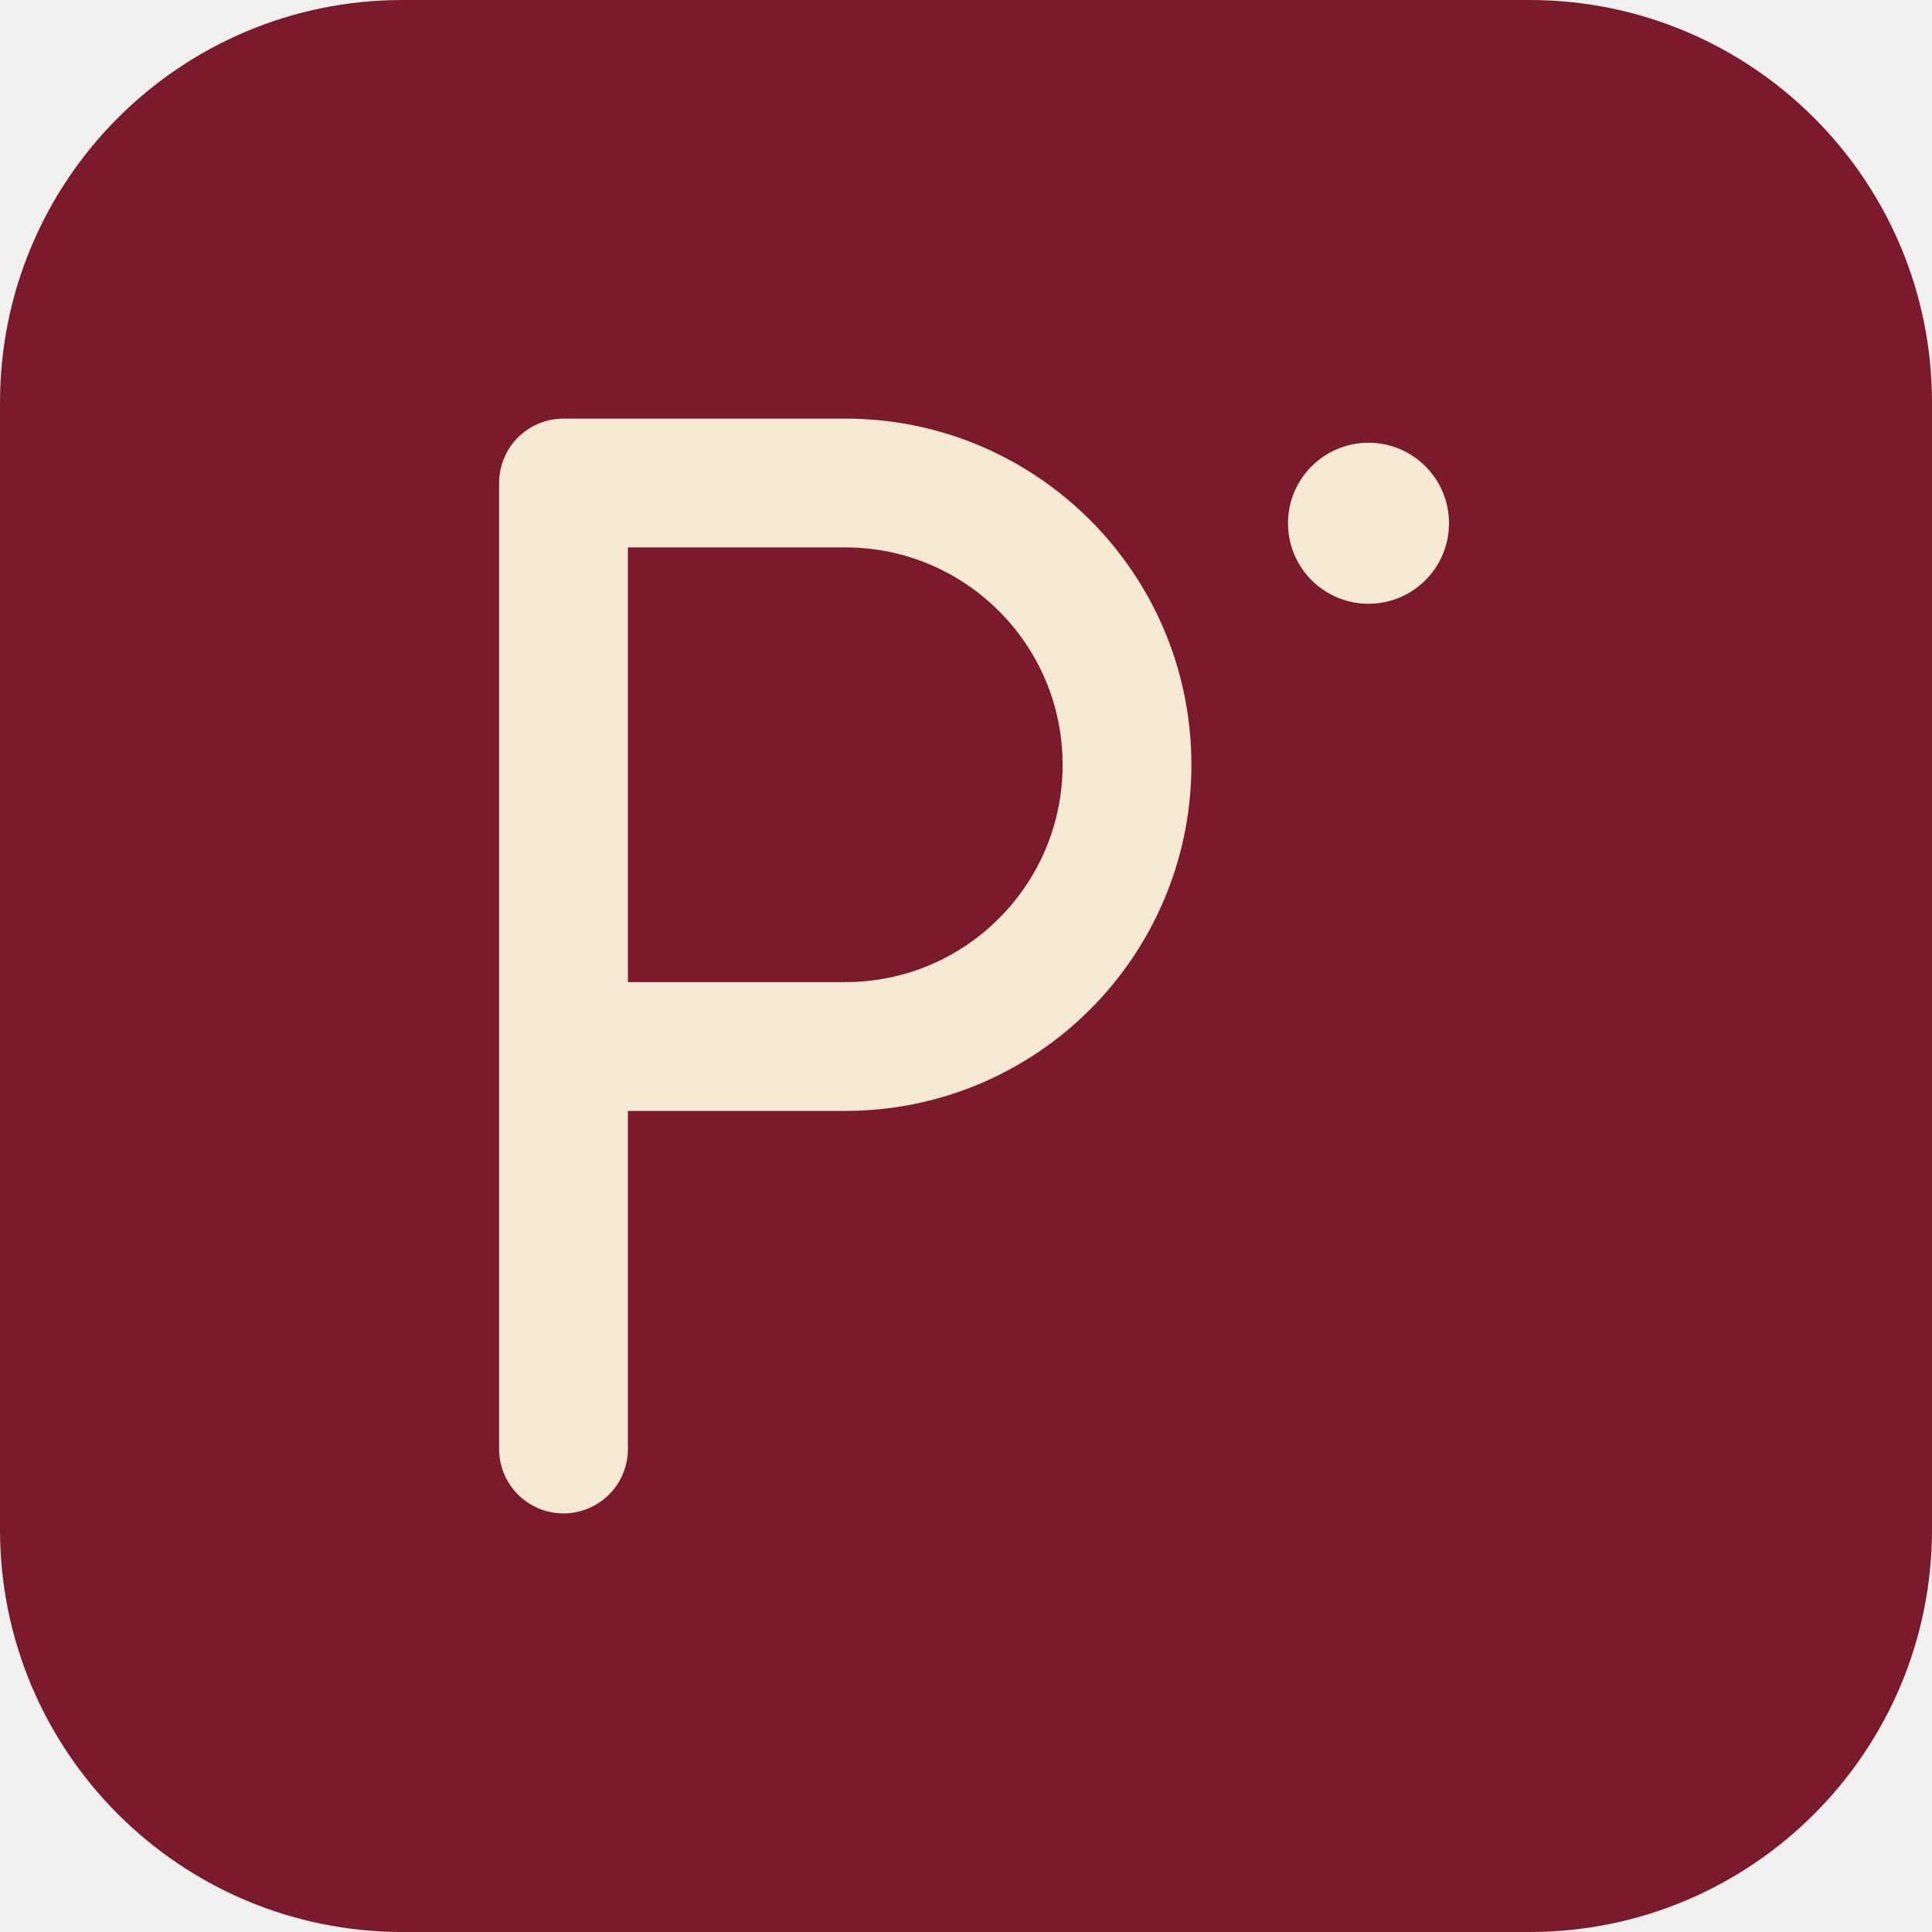
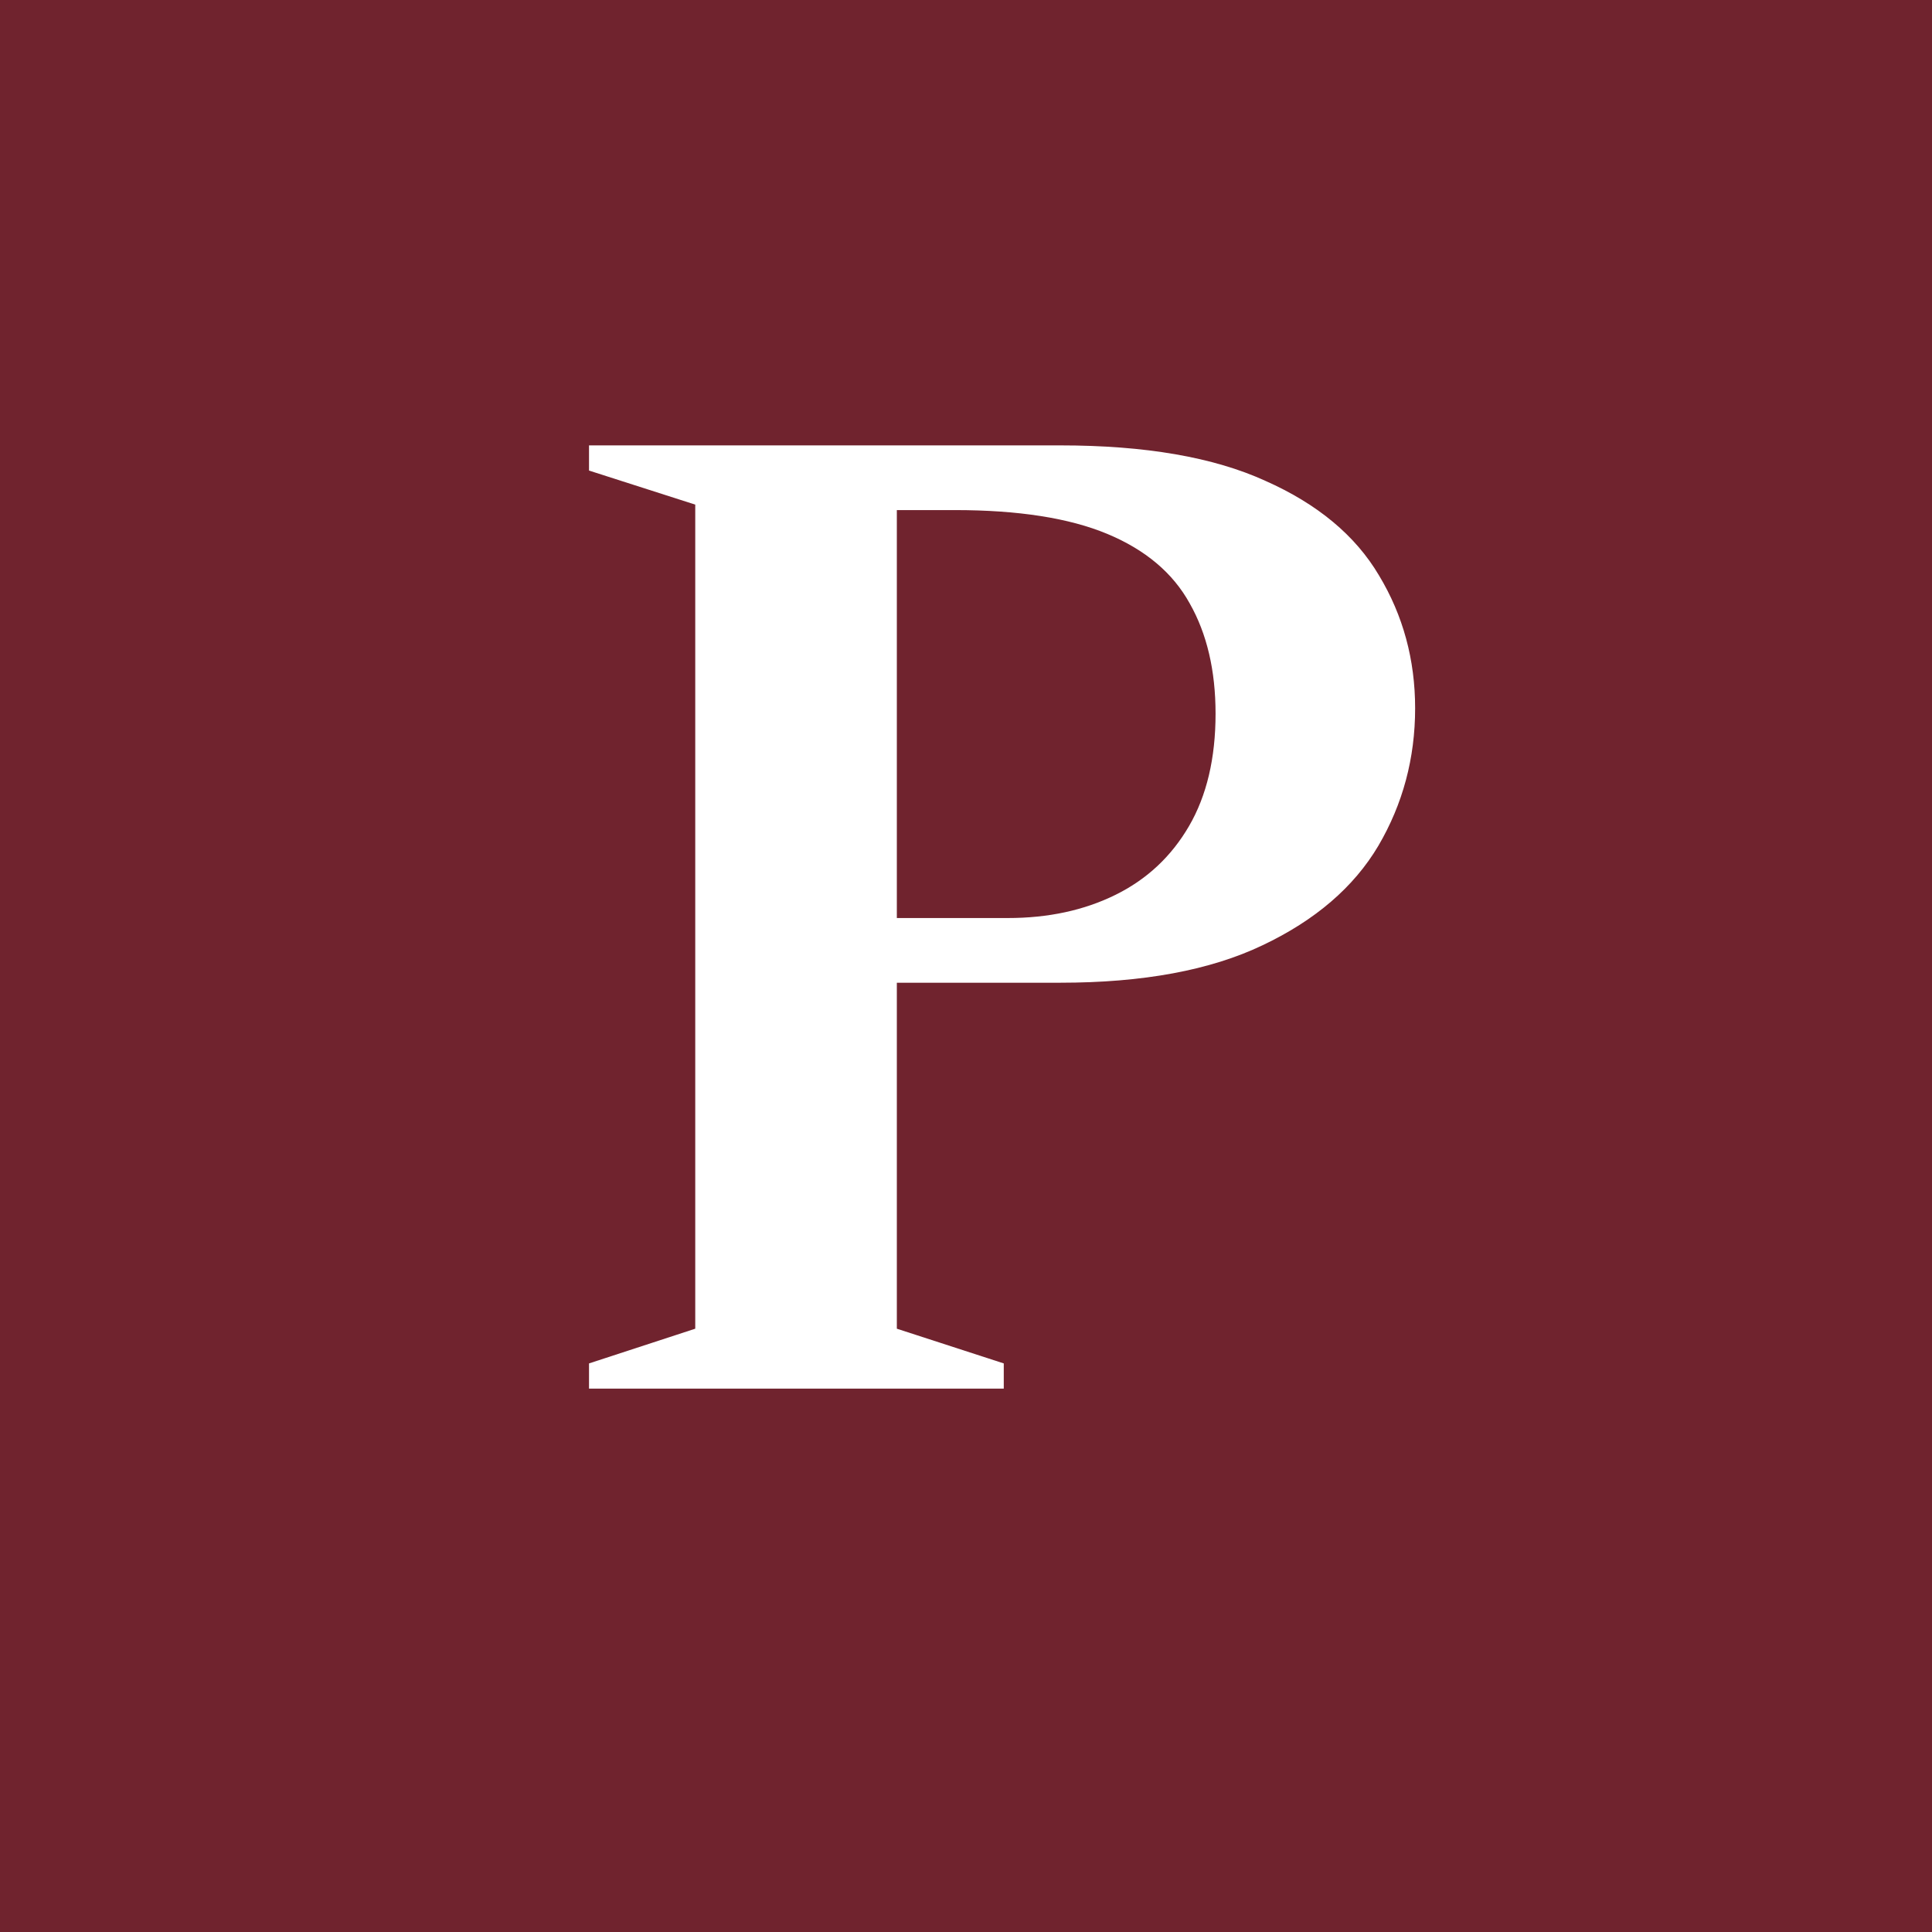
- <svg xmlns="http://www.w3.org/2000/svg" viewBox="0 0 48 48">
-   <rect width="48" height="48" rx="10" fill="#7a1a2c" />
-   <path d="M14 12 h7 a7 7 0 0 1 0 14 h-7 z M14 12 v24 M14 26 h7" stroke="#f5e9d3" stroke-width="3.2" fill="none" stroke-linecap="round" stroke-linejoin="round" />
-   <circle cx="34" cy="13" r="2" fill="#f5e9d3" />
+ <svg xmlns="http://www.w3.org/2000/svg" width="64" height="64" viewBox="0 0 64 64" fill="none">
+   <rect width="64" height="64" fill="#70232E" />
+   <path d="M40.267 23.642C40.267 22.214 39.982 20.995 39.41 19.988C38.854 18.98 37.944 18.213 36.68 17.686C35.417 17.16 33.732 16.897 31.627 16.897H25.558L25.761 14.754H35.123C37.936 14.754 40.2 15.145 41.914 15.927C43.644 16.694 44.9 17.739 45.682 19.063C46.479 20.386 46.878 21.853 46.878 23.462C46.878 25.116 46.471 26.635 45.659 28.019C44.847 29.388 43.569 30.486 41.824 31.313C40.094 32.14 37.861 32.554 35.123 32.554H25.761L25.558 30.411H33.386C34.725 30.411 35.913 30.155 36.951 29.643C37.989 29.132 38.801 28.373 39.388 27.365C39.974 26.357 40.267 25.116 40.267 23.642ZM29.709 14.754V44.015L33.251 45.165V46H19.512V45.165L23.031 44.015V16.716L19.512 15.588V14.754H29.709Z" fill="white" />
</svg>
